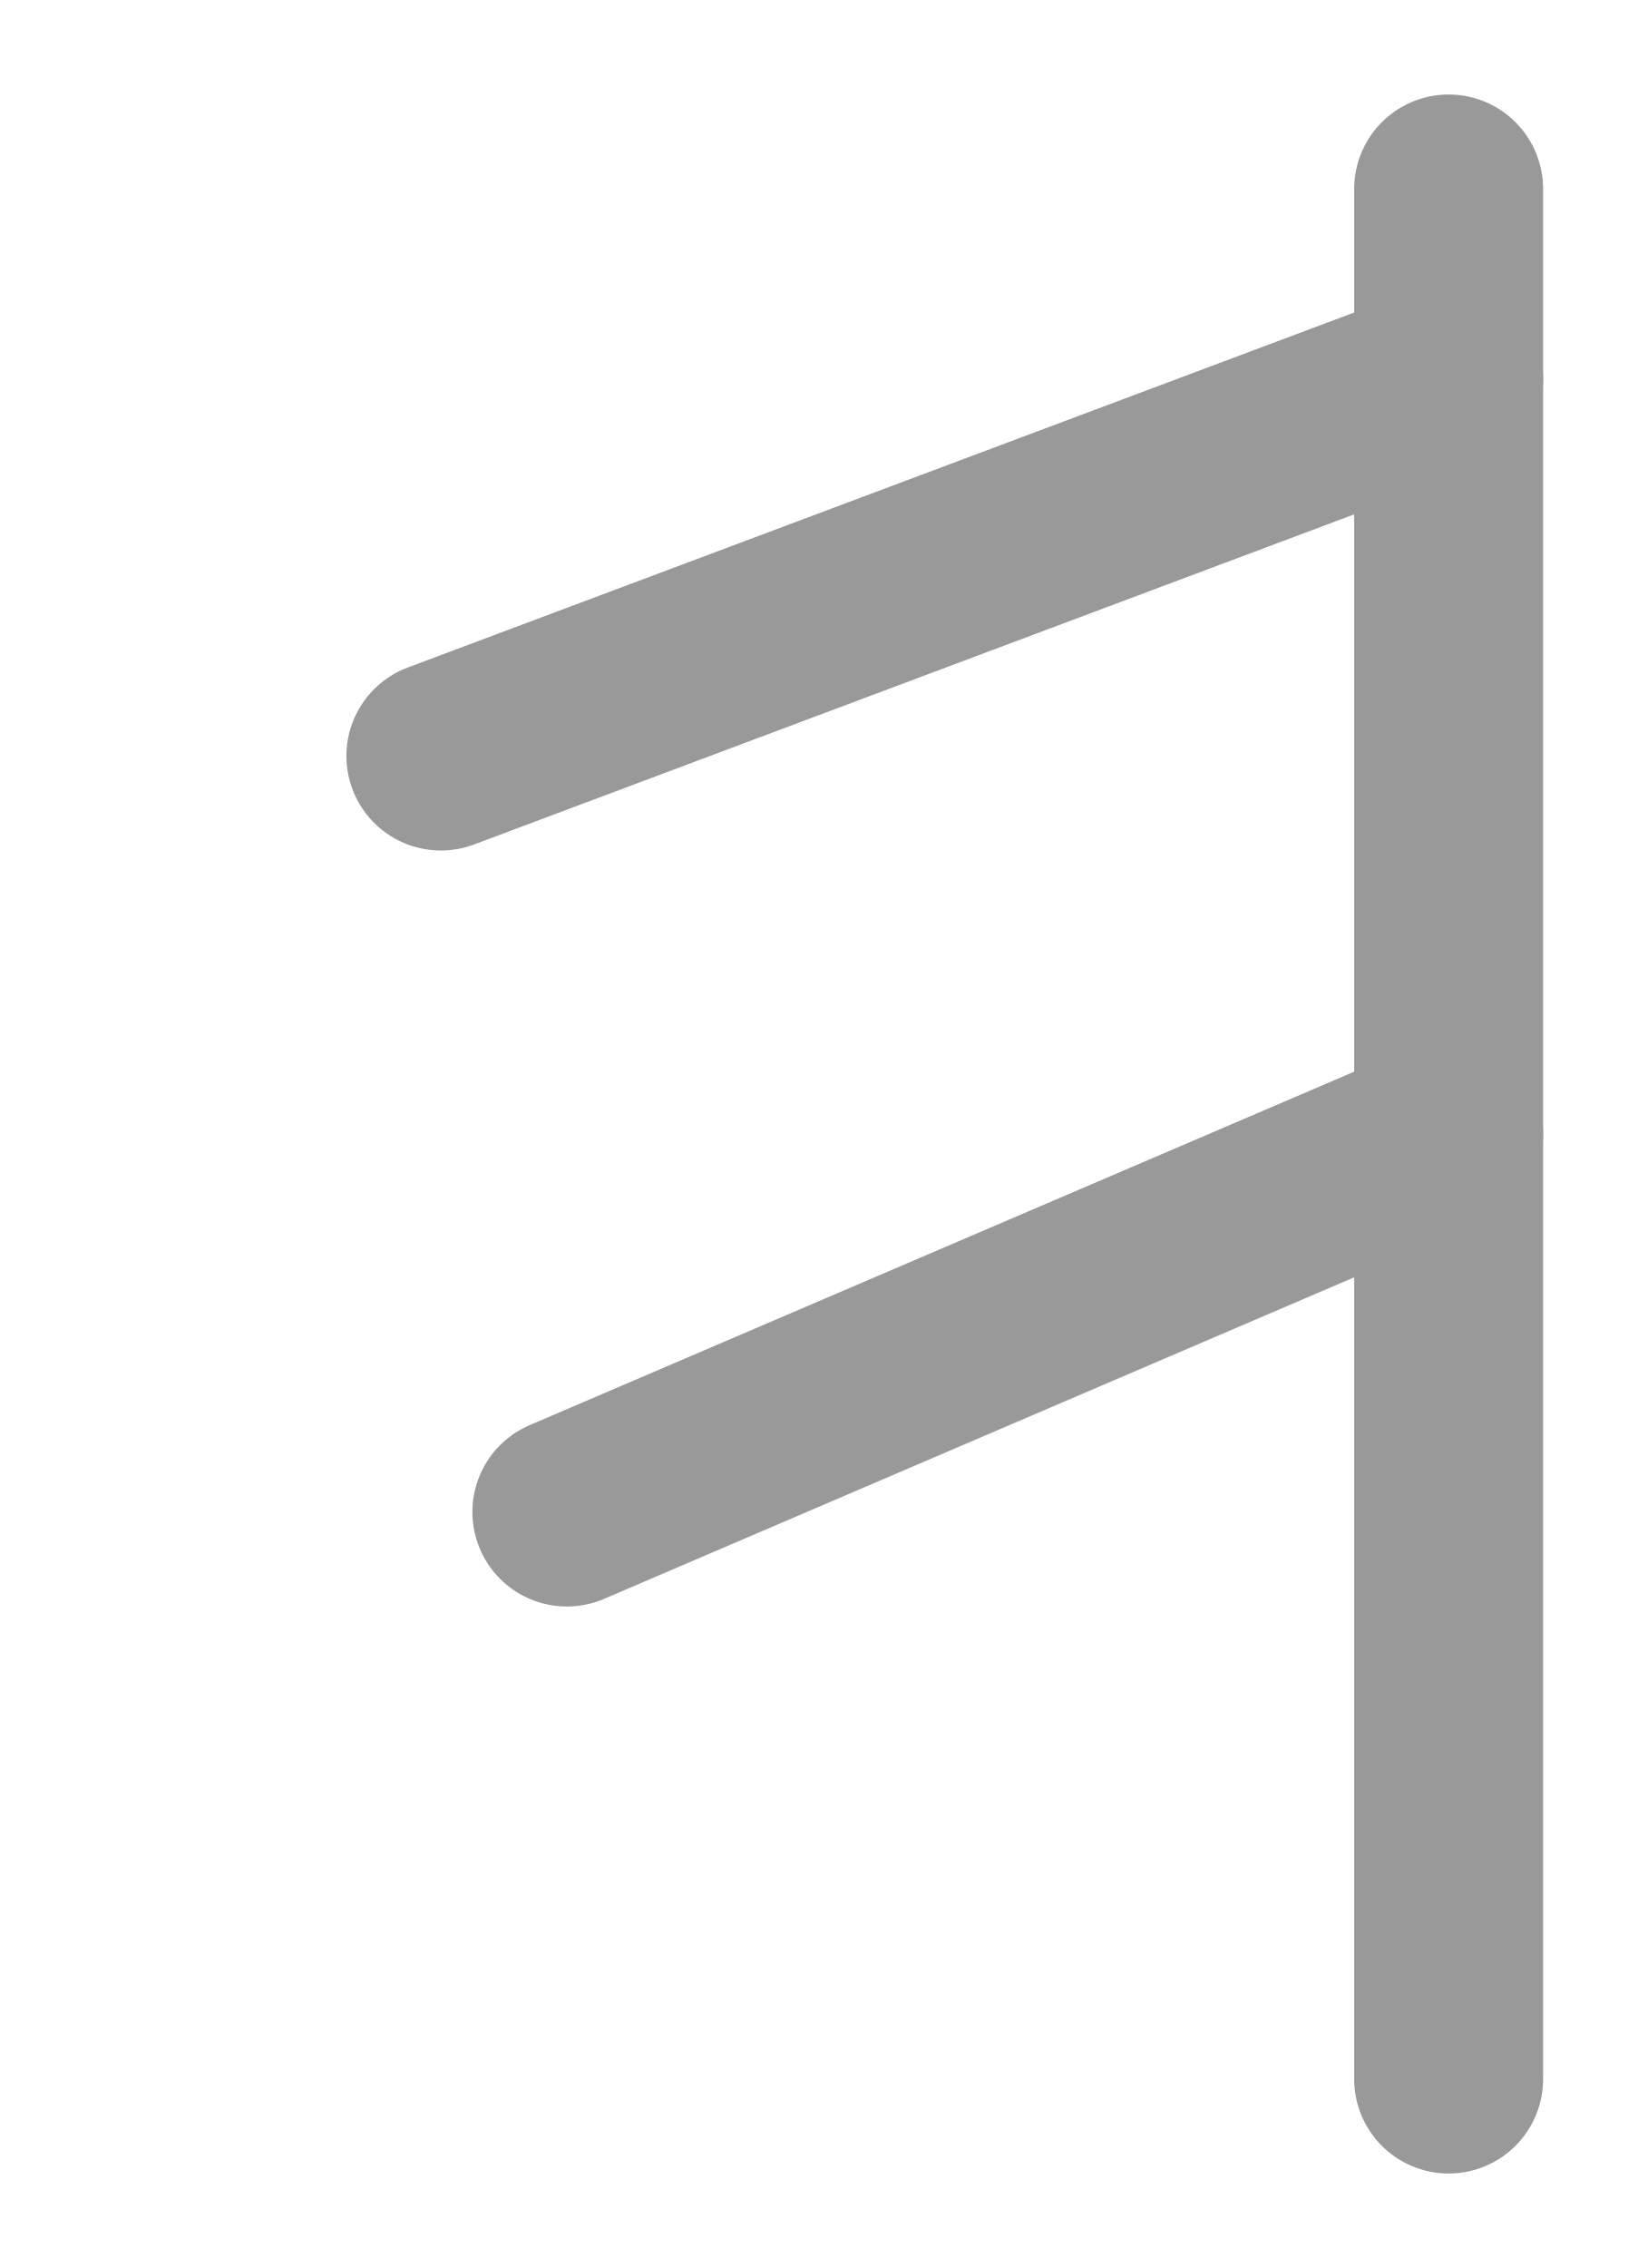
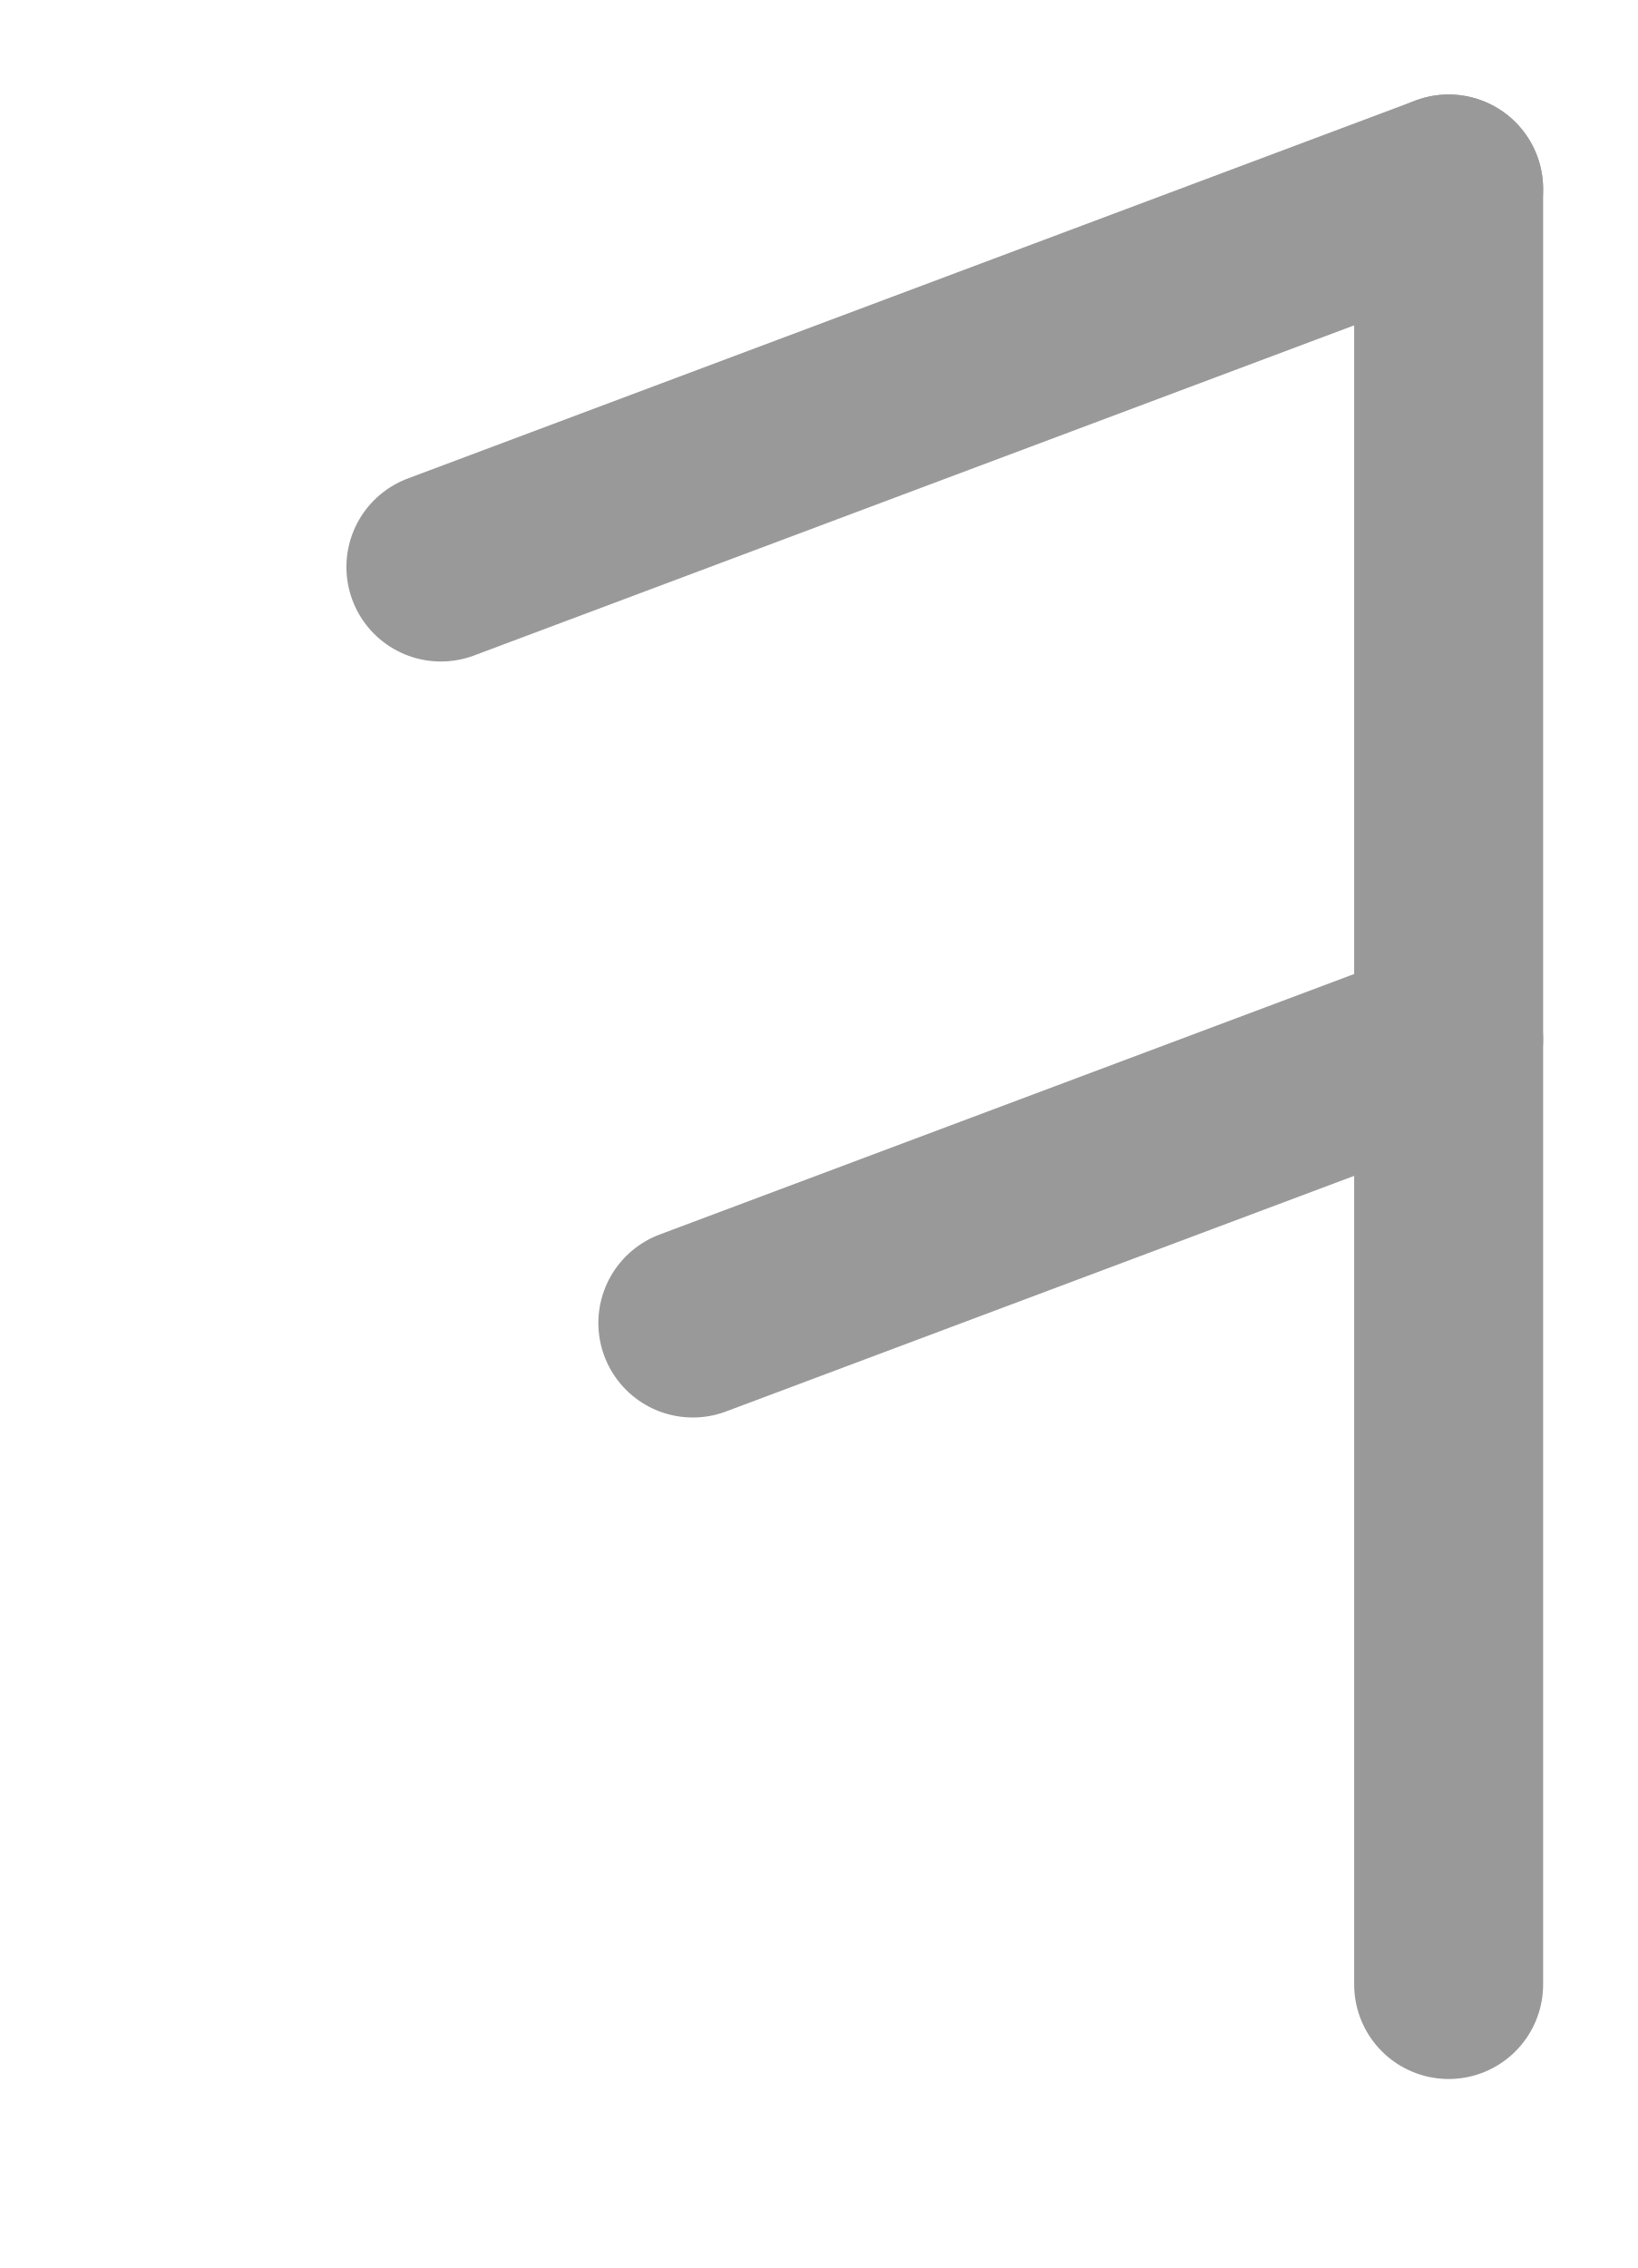
<svg xmlns="http://www.w3.org/2000/svg" version="1.0" id="EtruscanArchaicW-01" x="0px" y="0px" width="130" height="180">
-   <line fill="none" stroke="#999" stroke-width="15" stroke-linecap="round" stroke-linejoin="round" x1="115" y1="15" x2="115" y2="165" />
-   <line fill="none" stroke="#999" stroke-width="15" stroke-linecap="round" stroke-linejoin="round" x1="35.0" y1="60.0" x2="115" y2="30.0" />
-   <line fill="none" stroke="#999" stroke-width="15" stroke-linecap="round" stroke-linejoin="round" x1="45.0" y1="120.0" x2="115" y2="90.0" />
+   <line fill="none" stroke="#999" stroke-width="15" stroke-linecap="round" stroke-linejoin="round" x1="115" y1="15" x2="115" y2="157.5" />
+   <line fill="none" stroke="#999" stroke-width="15" stroke-linecap="round" stroke-linejoin="round" x1="35.0" y1="45.0" x2="115" y2="15" />
+   <line fill="none" stroke="#999" stroke-width="15" stroke-linecap="round" stroke-linejoin="round" x1="55.0" y1="105.0" x2="115" y2="82.5" />
</svg>
